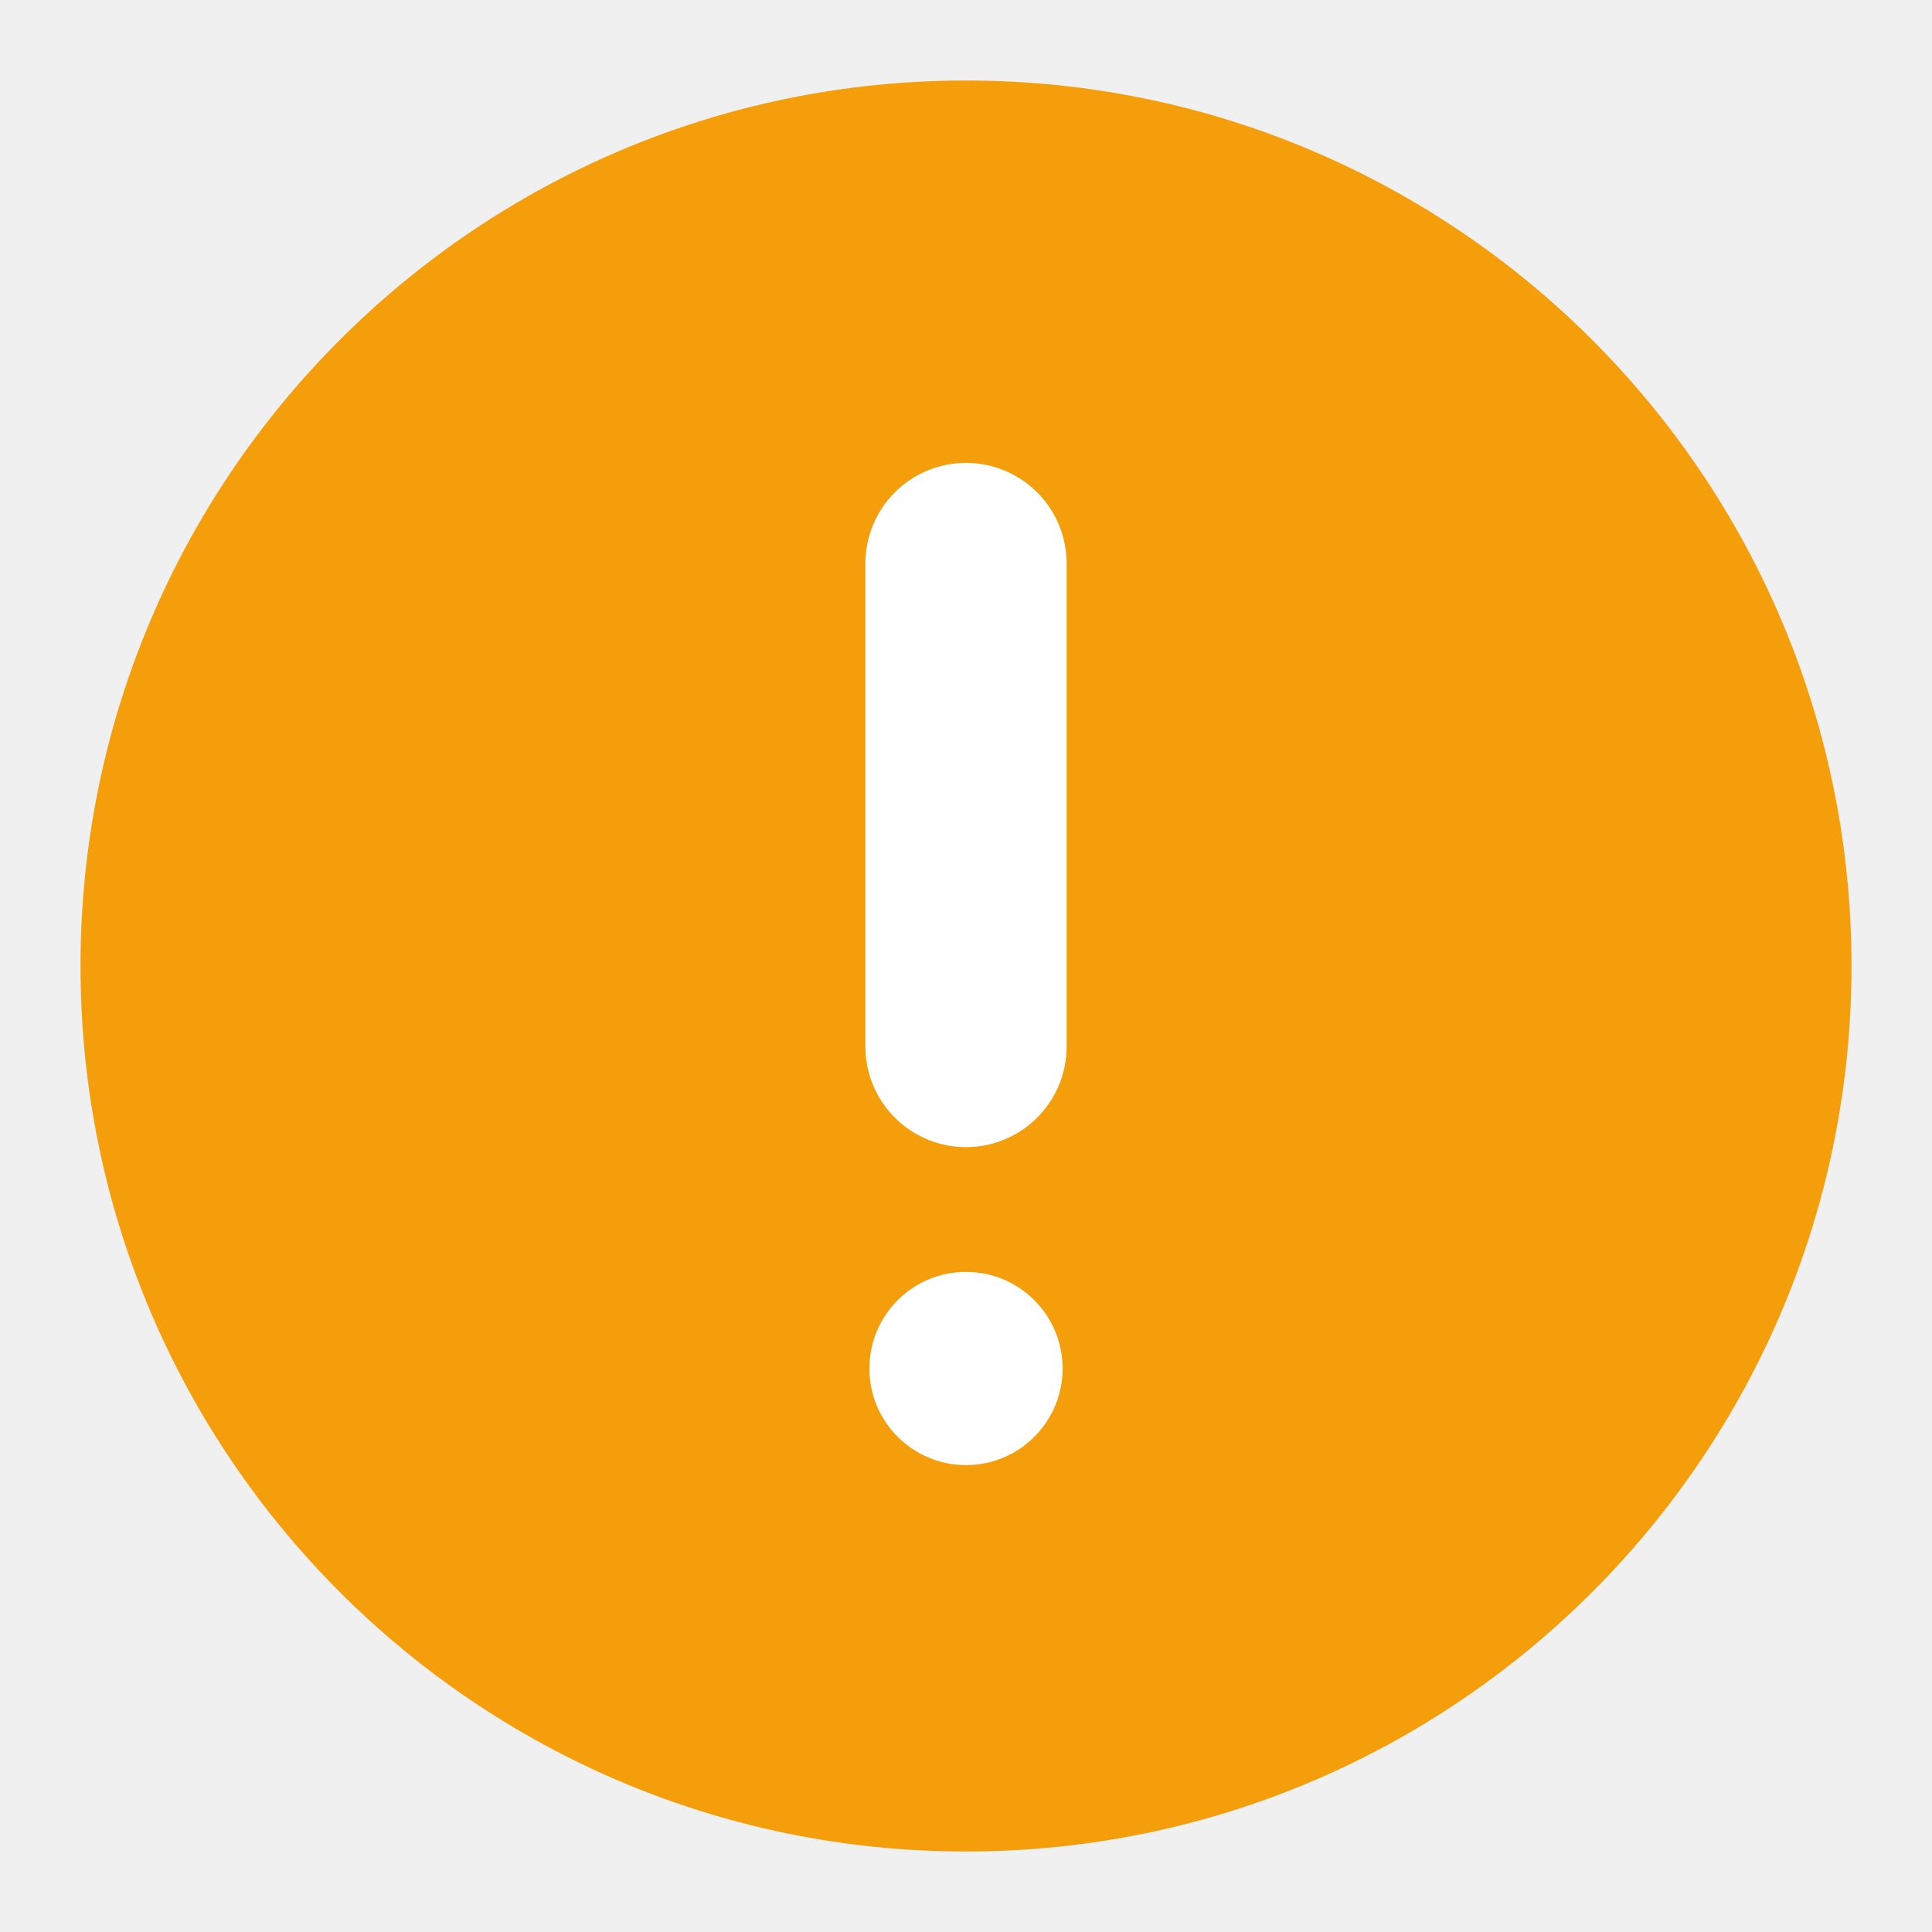
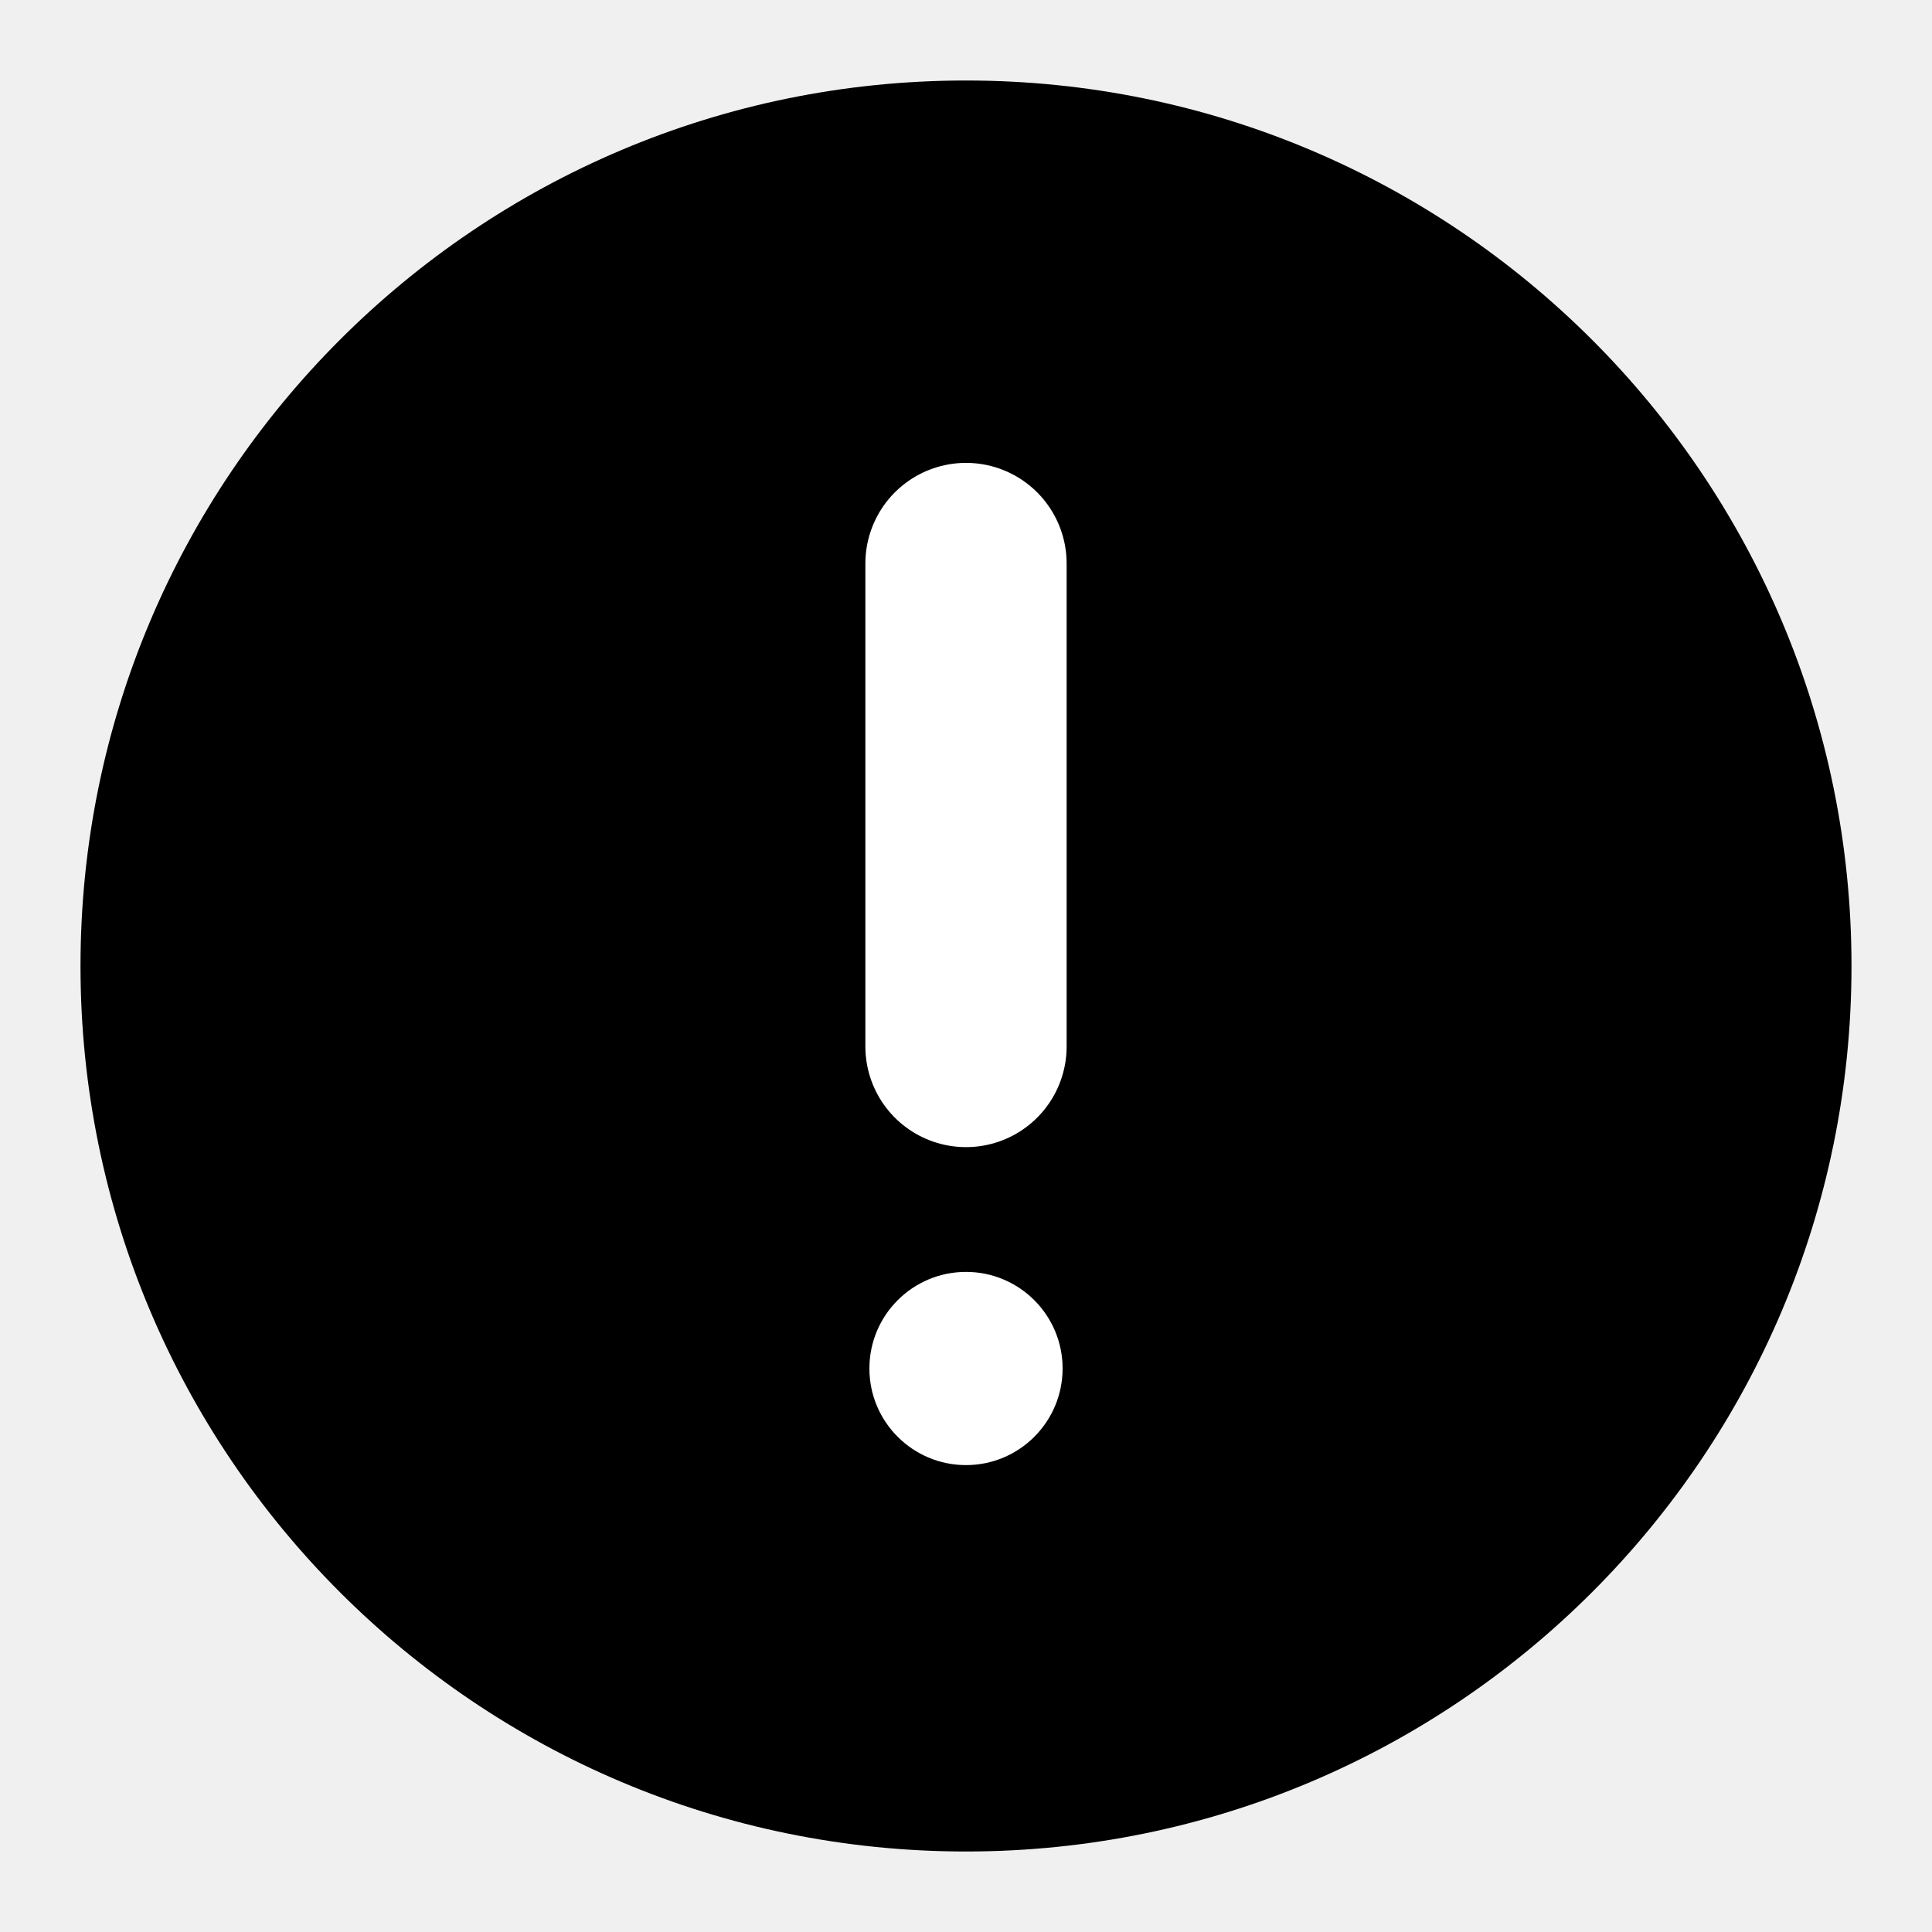
<svg xmlns="http://www.w3.org/2000/svg" viewBox="0 0 24 24">
-   <circle cx="12" cy="12" r="11" fill="#F59E0B" />
+   <circle cx="12" cy="12" r="11" fill="currentColor" />
  <line x1="12" y1="7" x2="12" y2="13" stroke="white" stroke-width="2.5" stroke-linecap="round" />
  <circle cx="12" cy="17" r="1.2" fill="white" />
</svg>
